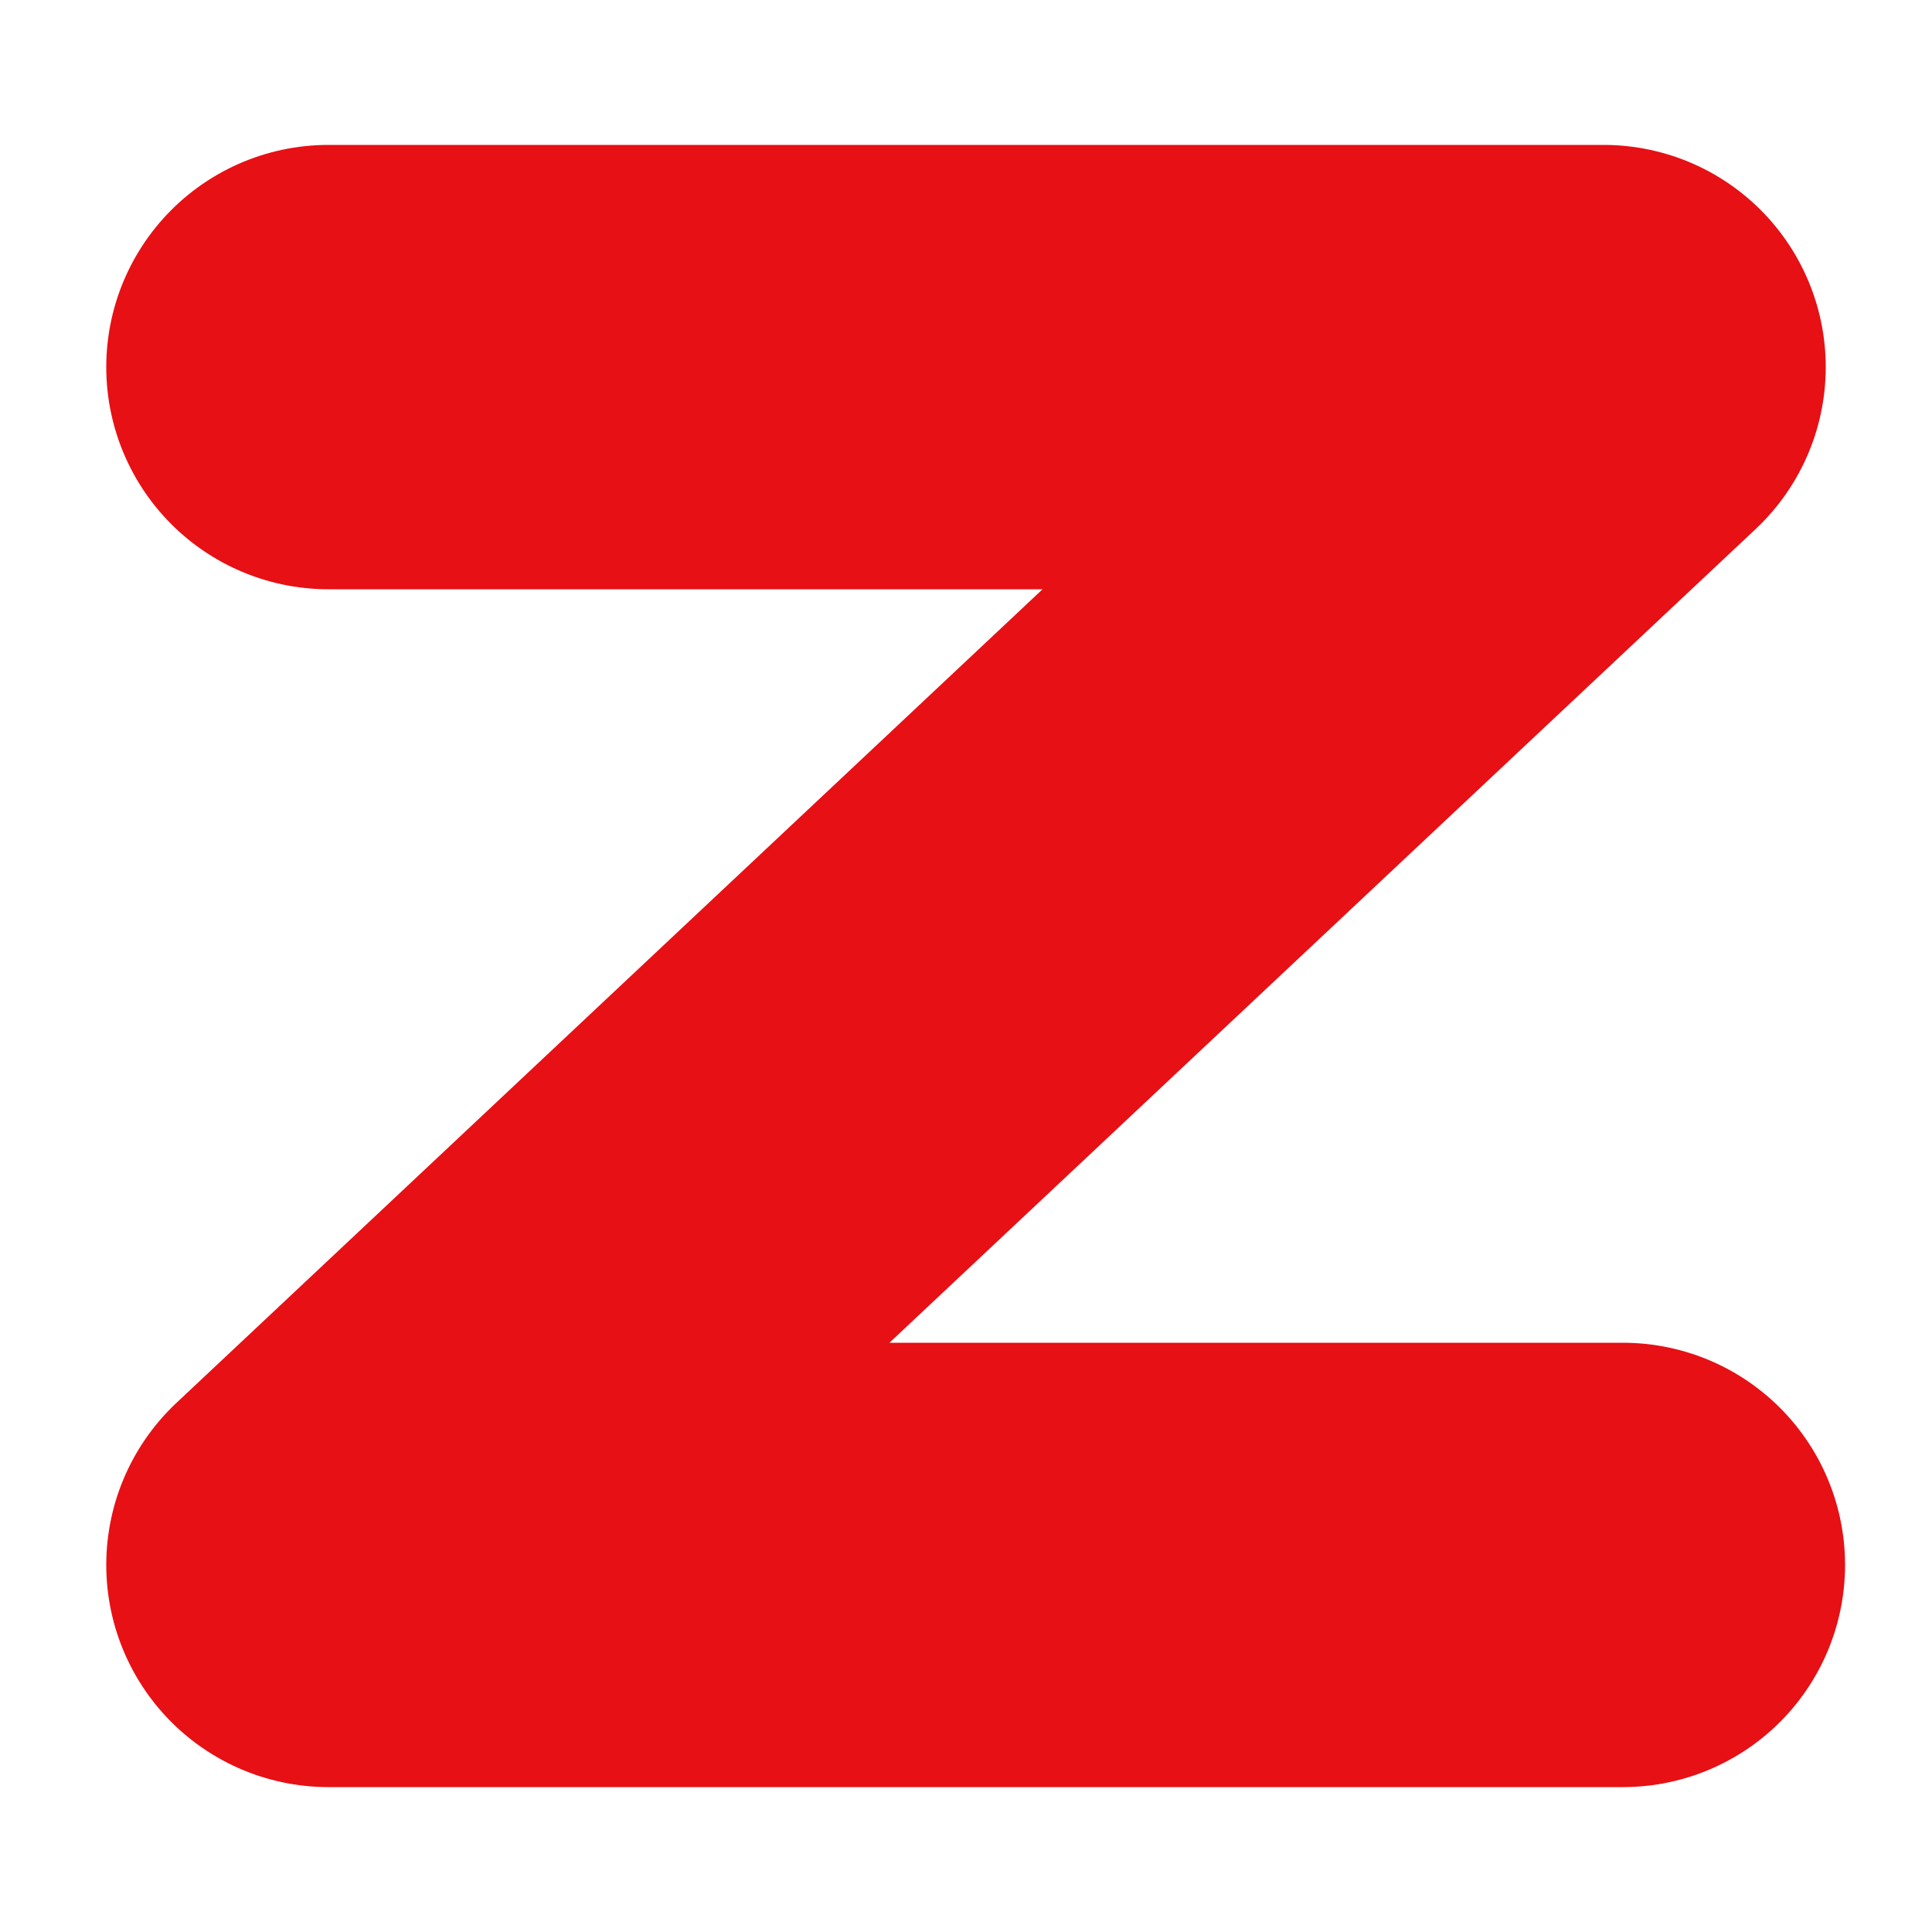
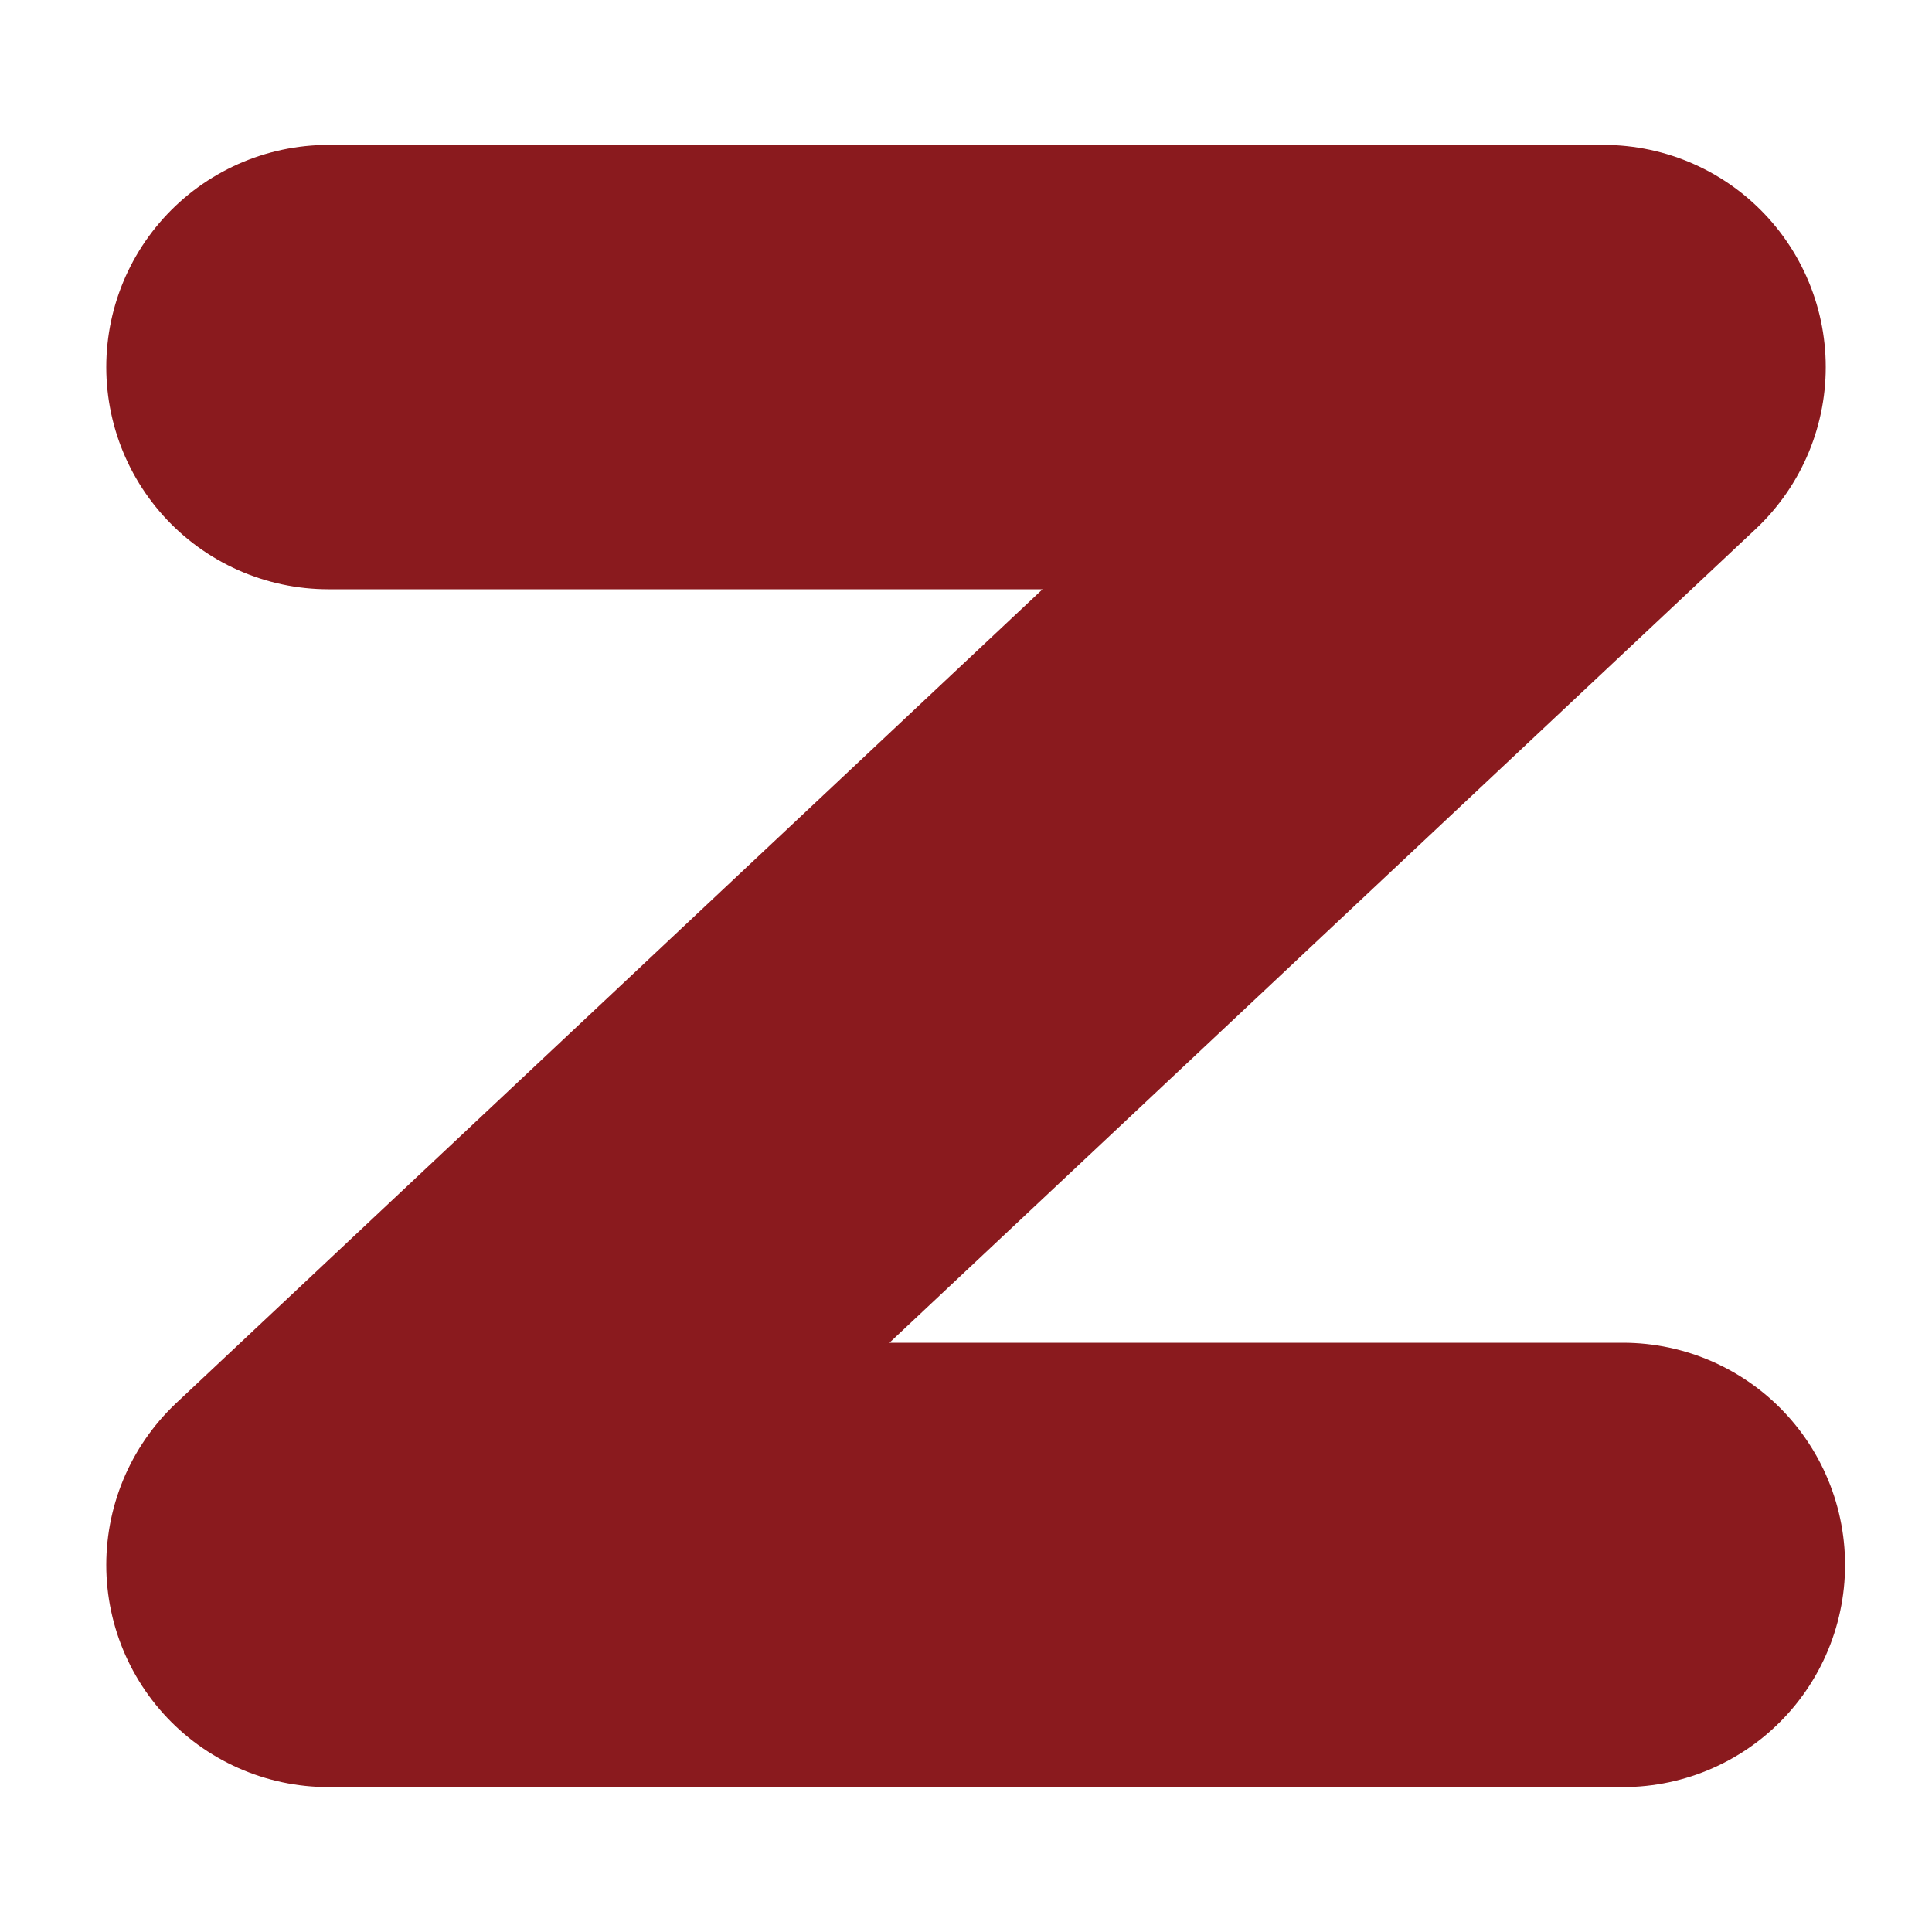
<svg xmlns="http://www.w3.org/2000/svg" viewBox="0 0 200 200" role="img" aria-label="Zerone">
-   <path d="M34 38H166L34 162H168" fill="none" stroke="#e71015" stroke-width="46" stroke-linejoin="round" stroke-linecap="round" />
+   <path d="M34 38H166L34 162H168" fill="none" stroke="#8a1a1e" stroke-width="46" stroke-linejoin="round" stroke-linecap="round" />
</svg>
